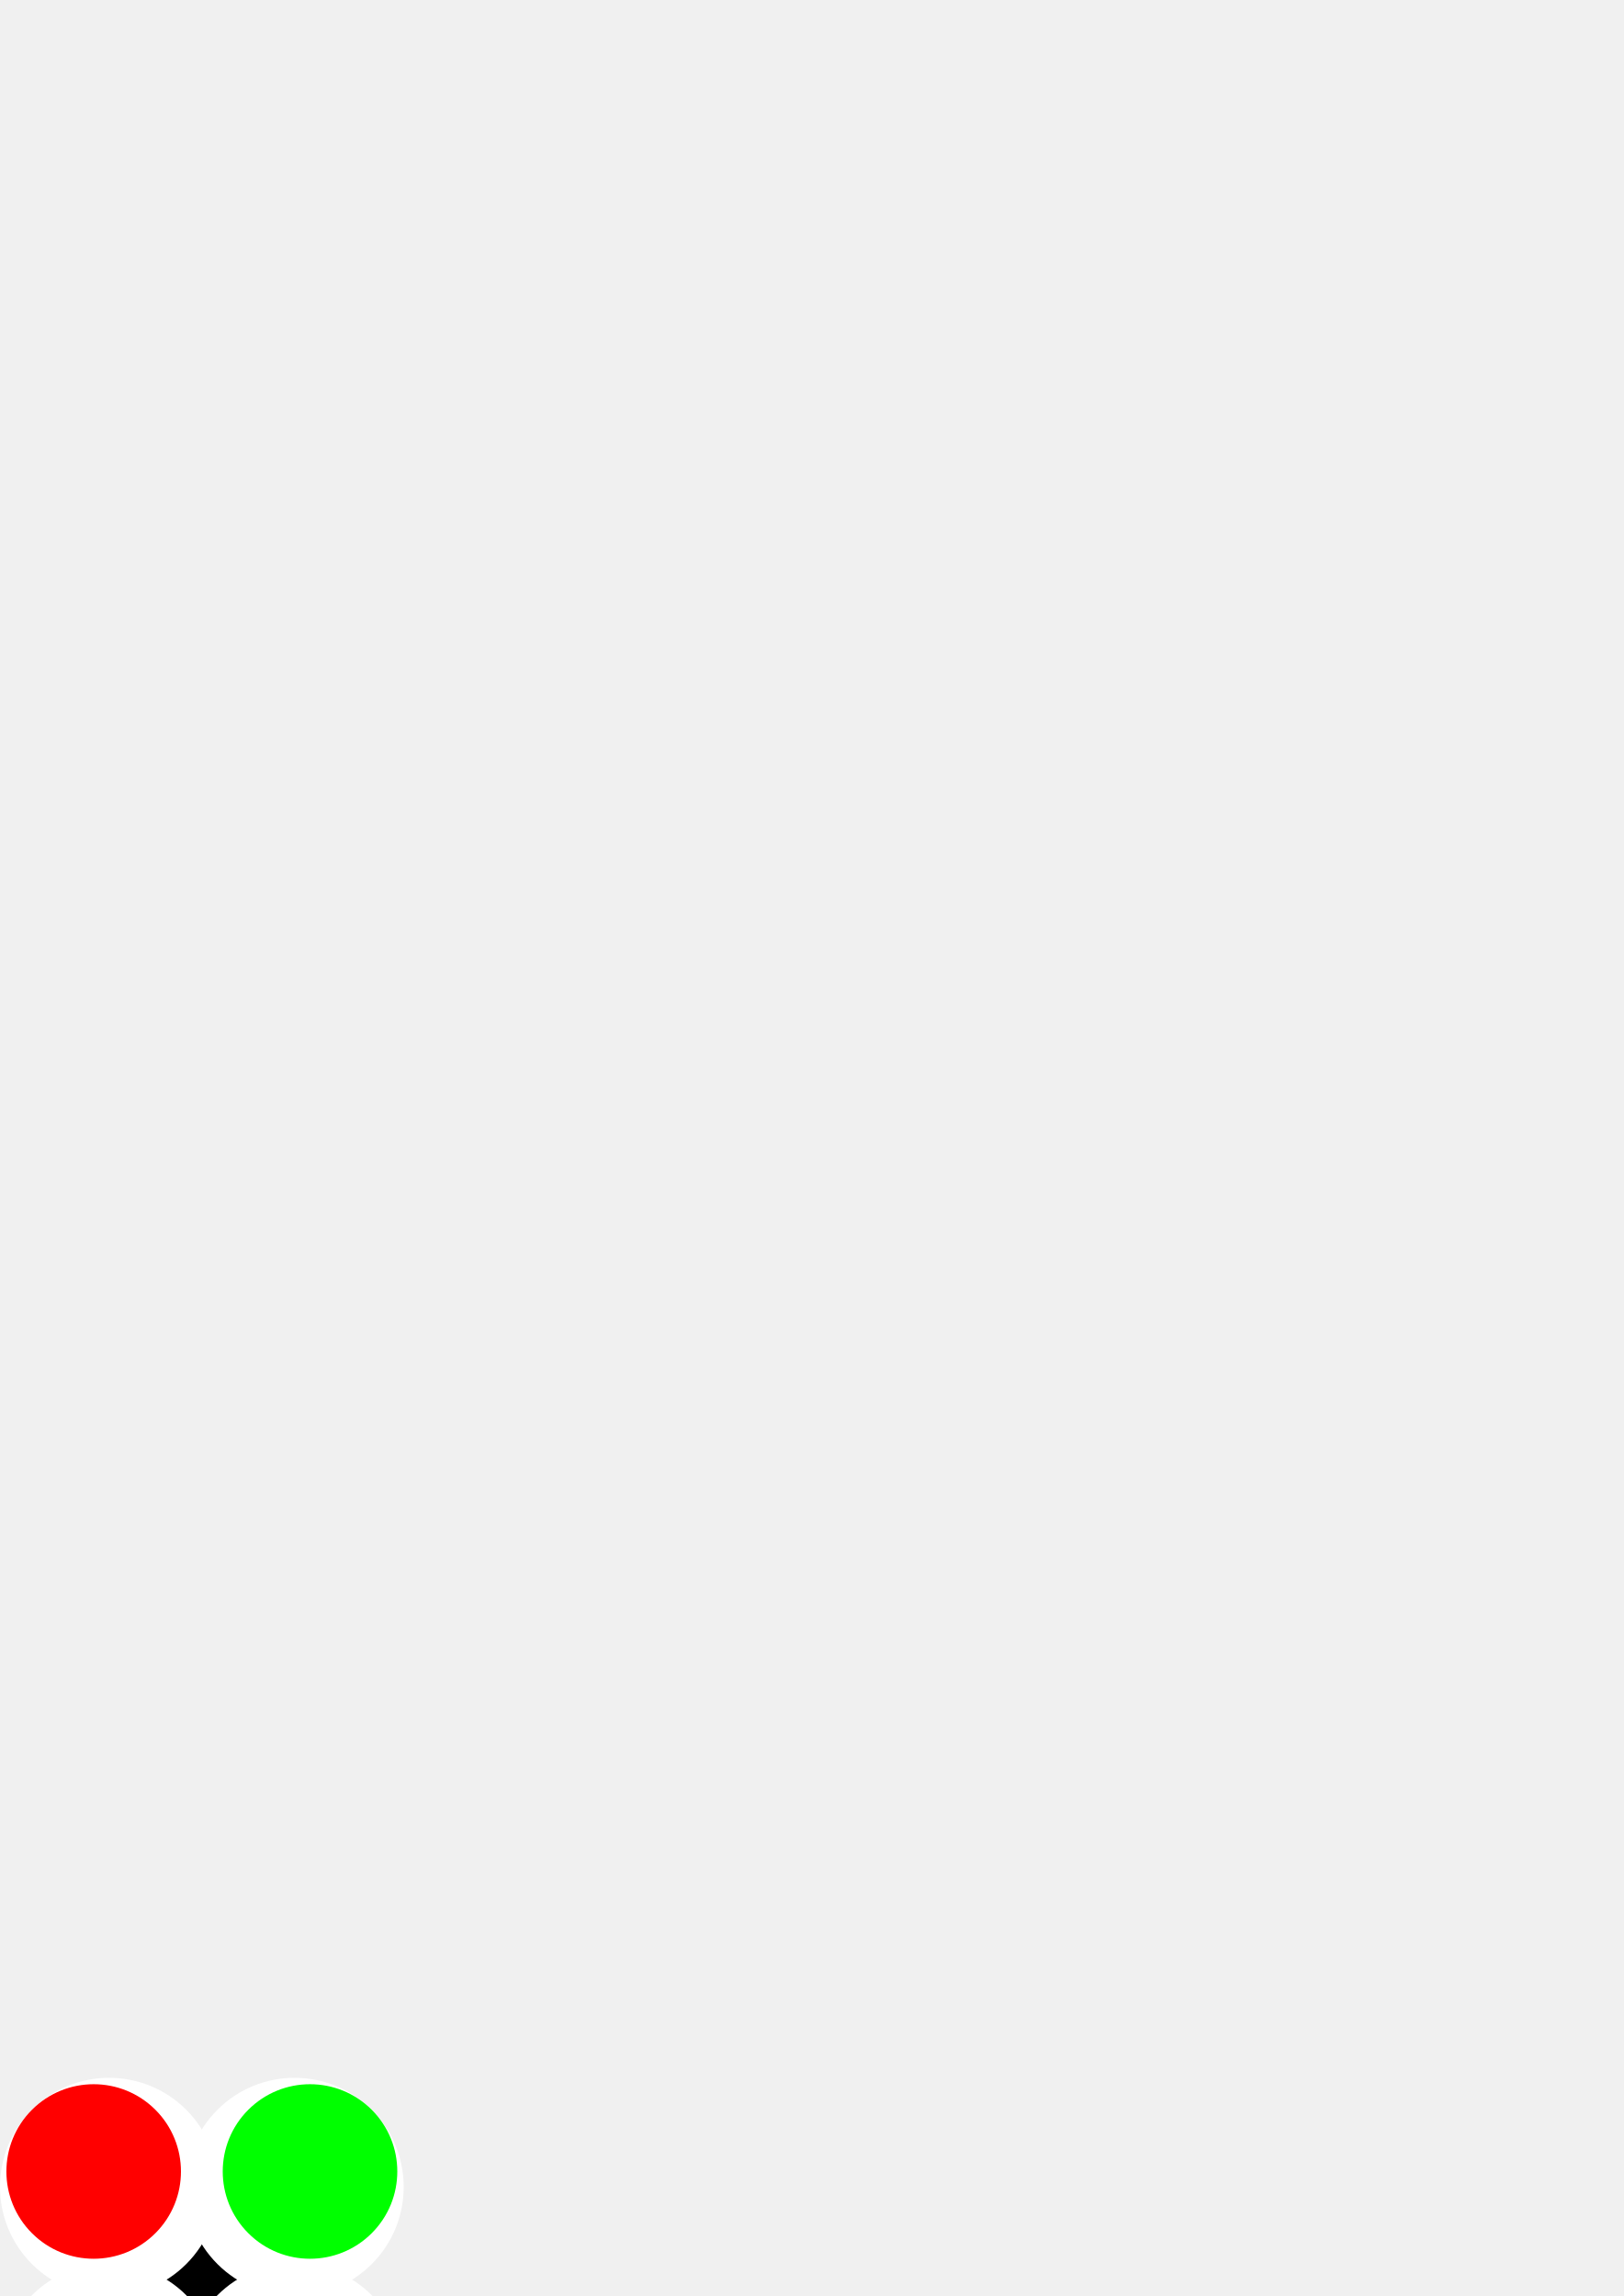
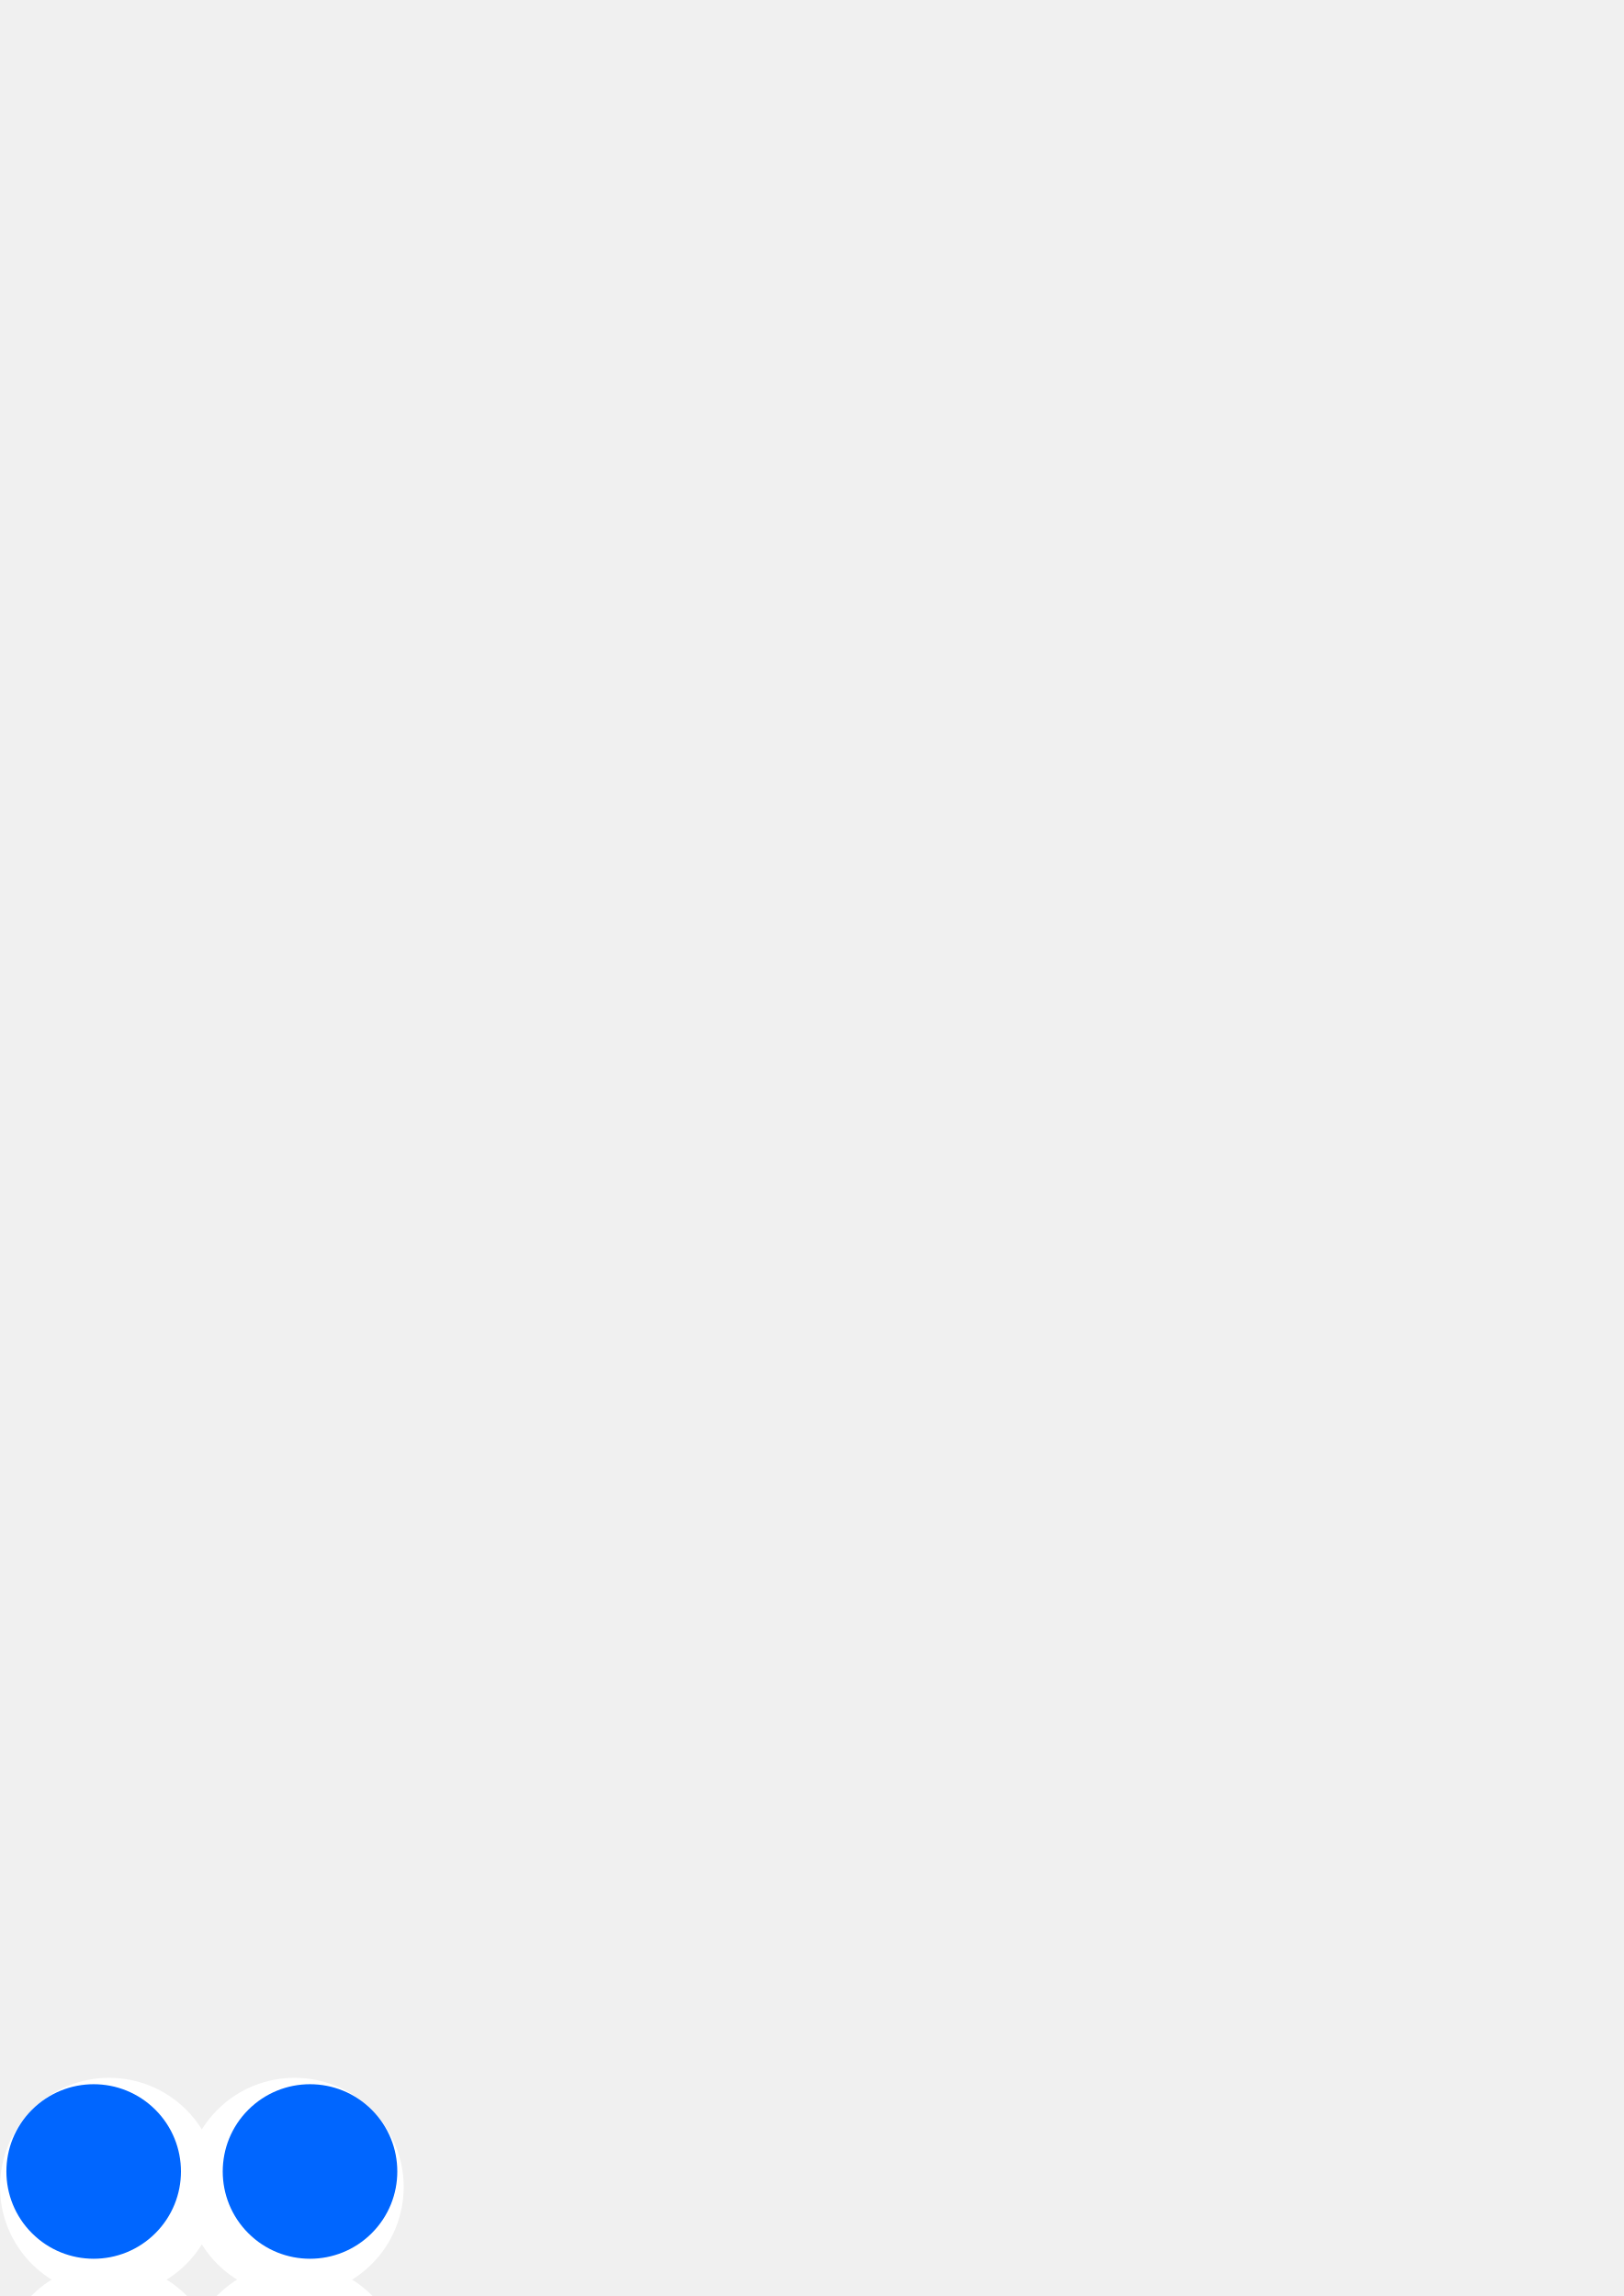
<svg xmlns="http://www.w3.org/2000/svg" width="744.094" height="1052.362" id="svg2" version="1.1">
  <defs id="defs4" />
  <g id="layer1">
-     <rect style="fill:#000000;fill-opacity:1;stroke:none" id="rect3887" width="45" height="45" x="70" y="1022.362" />
    <path style="fill:#ffffff;fill-opacity:1;stroke:none" id="path2991" d="m 397.143,389.505 a 110,94.286 0 1 1 -220,0 110,94.286 0 1 1 220,0 z" transform="matrix(0.3214122,-0.3214122,0.3749809,0.3749809,-188.3482,948.5965)" />
-     <path style="fill:#ff0000;fill-opacity:1;stroke:none" id="path3761" d="m 211.745,941.65 a 36.299,39.324 0 1 1 -72.598,0 36.299,39.324 0 1 1 72.598,0 z" transform="matrix(0.7791994,-0.7791994,0.719261,0.719261,-771.0704,454.7064)" />
+     <path style="fill:#0066ff;fill-opacity:1;stroke:none" id="path3761" d="m 211.745,941.65 a 36.299,39.324 0 1 1 -72.598,0 36.299,39.324 0 1 1 72.598,0 z" transform="matrix(0.7791994,-0.7791994,0.719261,0.719261,-771.0704,454.7064)" />
    <path style="fill:#ffffff;fill-opacity:1;stroke:none" id="path2991-7" d="m 397.143,389.505 a 110,94.286 0 1 1 -220,0 110,94.286 0 1 1 220,0 z" transform="matrix(0.3214122,0.3214122,-0.3749809,0.3749809,188.7657,764.014)" />
-     <path style="fill:#00ff00;fill-opacity:1;stroke:none" id="path3761-4" d="m 211.745,941.65 a 36.299,39.324 0 1 1 -72.598,0 36.299,39.324 0 1 1 72.598,0 z" transform="matrix(0.7791994,0.7791994,-0.719261,0.719261,682.6557,181.2918)" />
+     <path style="fill:#0066ff;fill-opacity:1;stroke:none" id="path3761-4" d="m 211.745,941.65 a 36.299,39.324 0 1 1 -72.598,0 36.299,39.324 0 1 1 72.598,0 z" transform="matrix(0.7791994,0.7791994,-0.719261,0.719261,682.6557,181.2918)" />
    <path style="fill:#ffffff;fill-opacity:1;stroke:none" id="path2991-4" d="m 397.143,389.505 a 110,94.286 0 1 1 -220,0 110,94.286 0 1 1 220,0 z" transform="matrix(-0.3214122,0.3214122,-0.3749809,-0.3749809,373.3481,1141.128)" />
-     <path style="fill:#ffff00;fill-opacity:1;stroke:none" id="path3761-8" d="m 211.745,941.65 a 36.299,39.324 0 1 1 -72.598,0 36.299,39.324 0 1 1 72.598,0 z" transform="matrix(-0.7791994,0.7791994,-0.719261,-0.719261,956.0704,1635.018)" />
+     <path style="fill:#0066ff;fill-opacity:1;stroke:none" id="path3761-8" d="m 211.745,941.65 a 36.299,39.324 0 1 1 -72.598,0 36.299,39.324 0 1 1 72.598,0 z" transform="matrix(-0.7791994,0.7791994,-0.719261,-0.719261,956.0704,1635.018)" />
    <path style="fill:#ffffff;fill-opacity:1;stroke:none" id="path2991-7-2" d="m 397.143,389.505 a 110,94.286 0 1 1 -220,0 110,94.286 0 1 1 220,0 z" transform="matrix(-0.3214122,-0.3214122,0.3749809,-0.3749809,-3.76573,1325.71)" />
-     <path style="fill:#0000ff;fill-opacity:1;stroke:none" id="path3761-4-4" d="m 211.745,941.65 a 36.299,39.324 0 1 1 -72.598,0 36.299,39.324 0 1 1 72.598,0 z" transform="matrix(-0.7791994,-0.7791994,0.719261,-0.719261,-497.6557,1908.432)" />
+     <path style="fill:#0066ff;fill-opacity:0.941;stroke:none" id="path3761-4-4" d="m 211.745,941.65 a 36.299,39.324 0 1 1 -72.598,0 36.299,39.324 0 1 1 72.598,0 z" transform="matrix(-0.7791994,-0.7791994,0.719261,-0.719261,-497.6557,1908.432)" />
  </g>
</svg>
